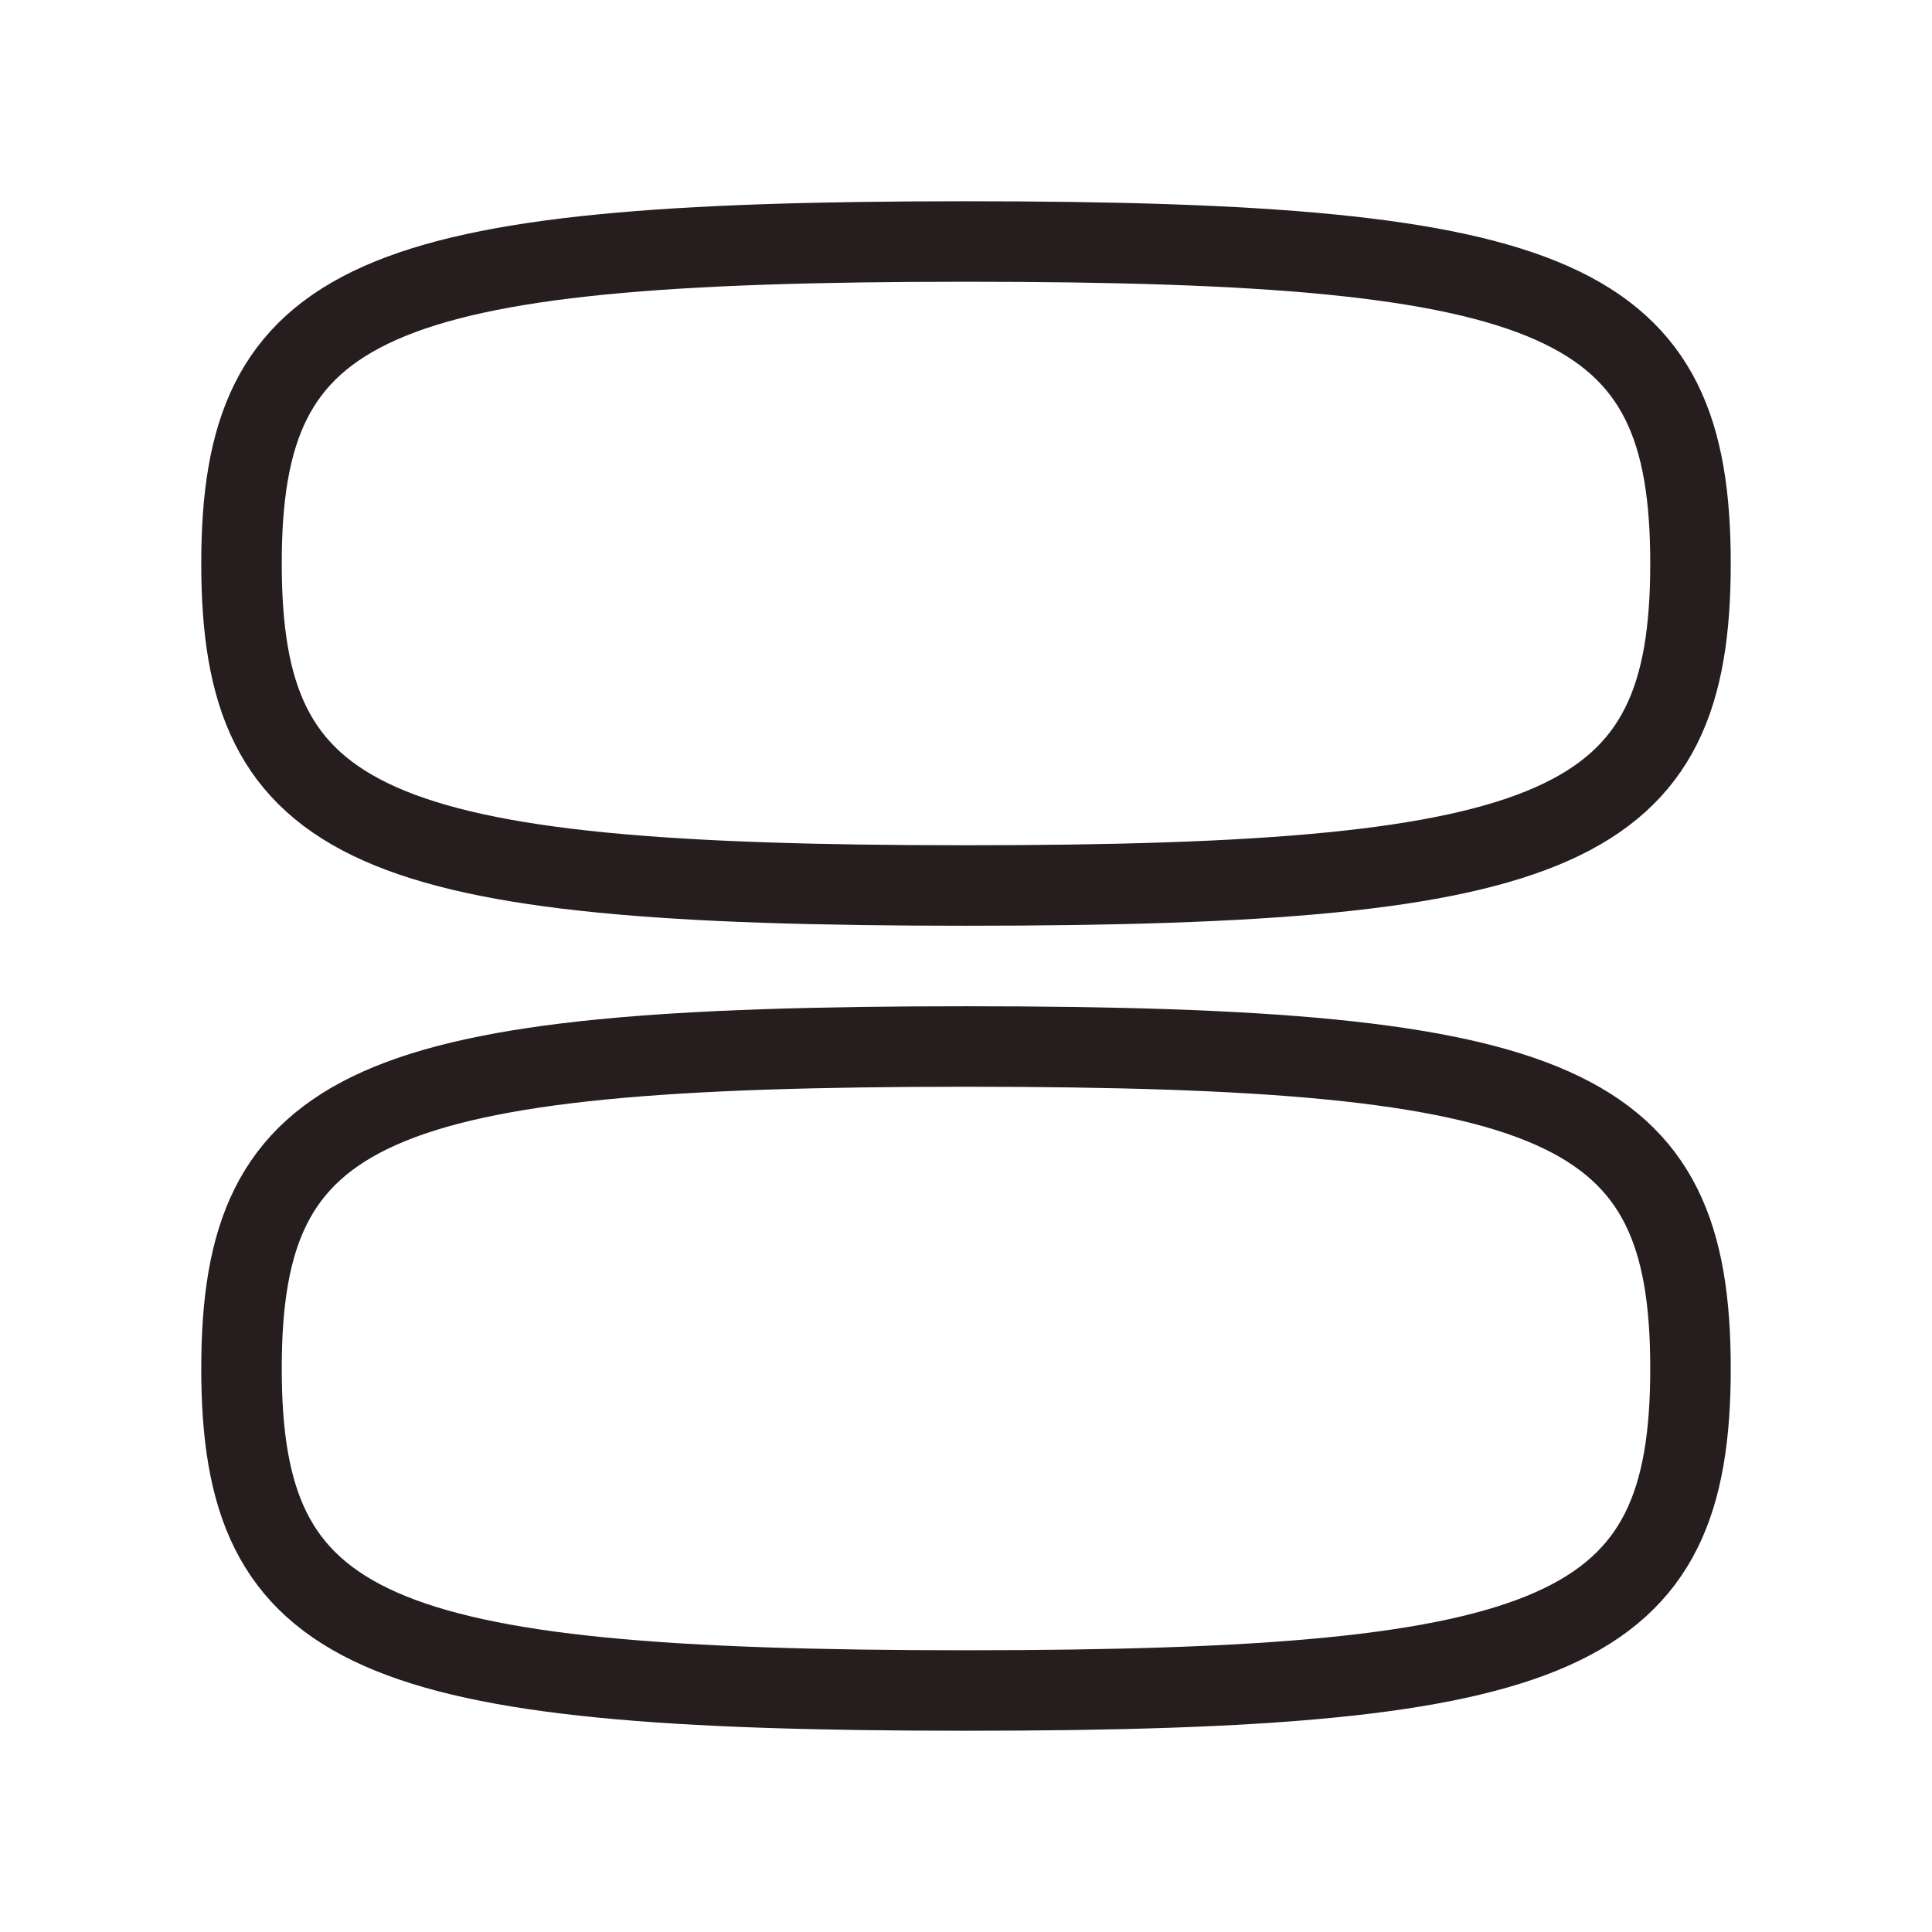
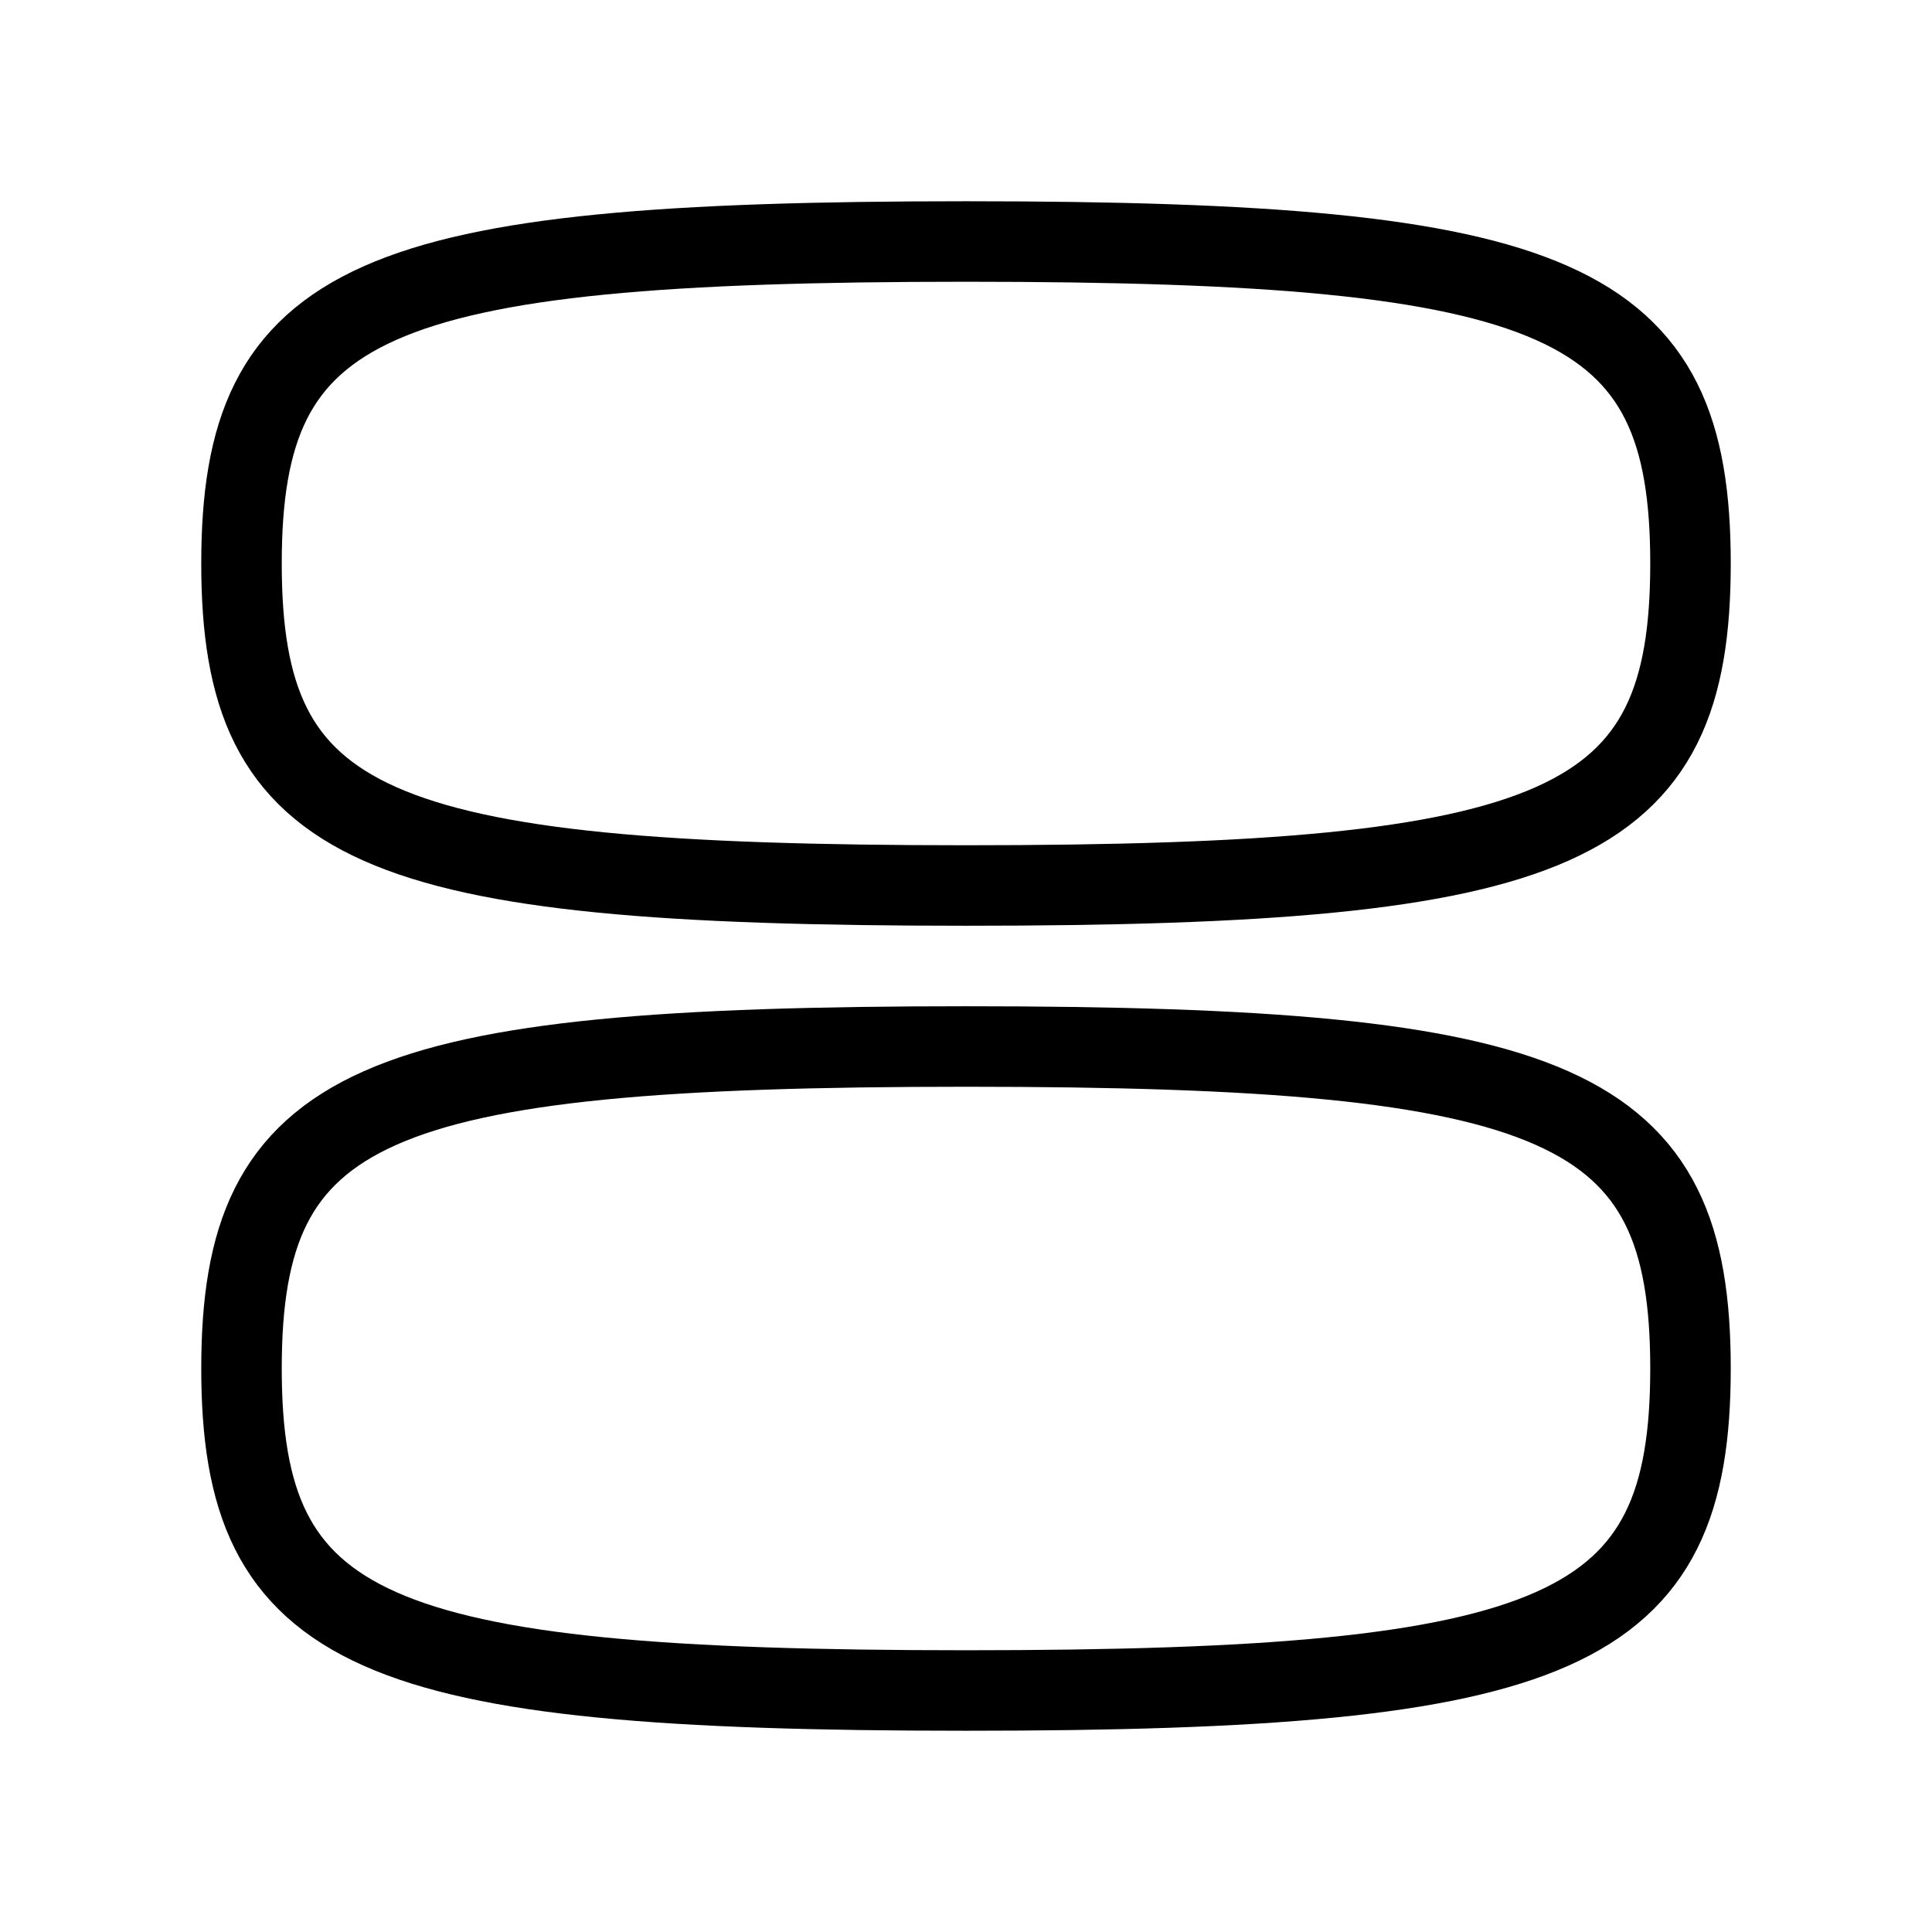
<svg xmlns="http://www.w3.org/2000/svg" width="24" height="24" viewBox="0 0 24 24" fill="none">
-   <path d="M3 7C3 3.706 4.588 3 12 3C19.412 3 21 3.706 21 7C21 10.294 19.412 11 12 11C4.588 11 3 10.294 3 7Z" stroke="#261E1E" />
-   <path d="M3 17C3 13.706 4.588 13 12 13C19.412 13 21 13.706 21 17C21 20.294 19.412 21 12 21C4.588 21 3 20.294 3 17Z" stroke="#261E1E" />
+   <path d="M3 7C3 3.706 4.588 3 12 3C19.412 3 21 3.706 21 7C21 10.294 19.412 11 12 11C4.588 11 3 10.294 3 7Z" stroke="currentColor" />
+   <path d="M3 17C3 13.706 4.588 13 12 13C19.412 13 21 13.706 21 17C21 20.294 19.412 21 12 21C4.588 21 3 20.294 3 17Z" stroke="currentColor" />
</svg>
